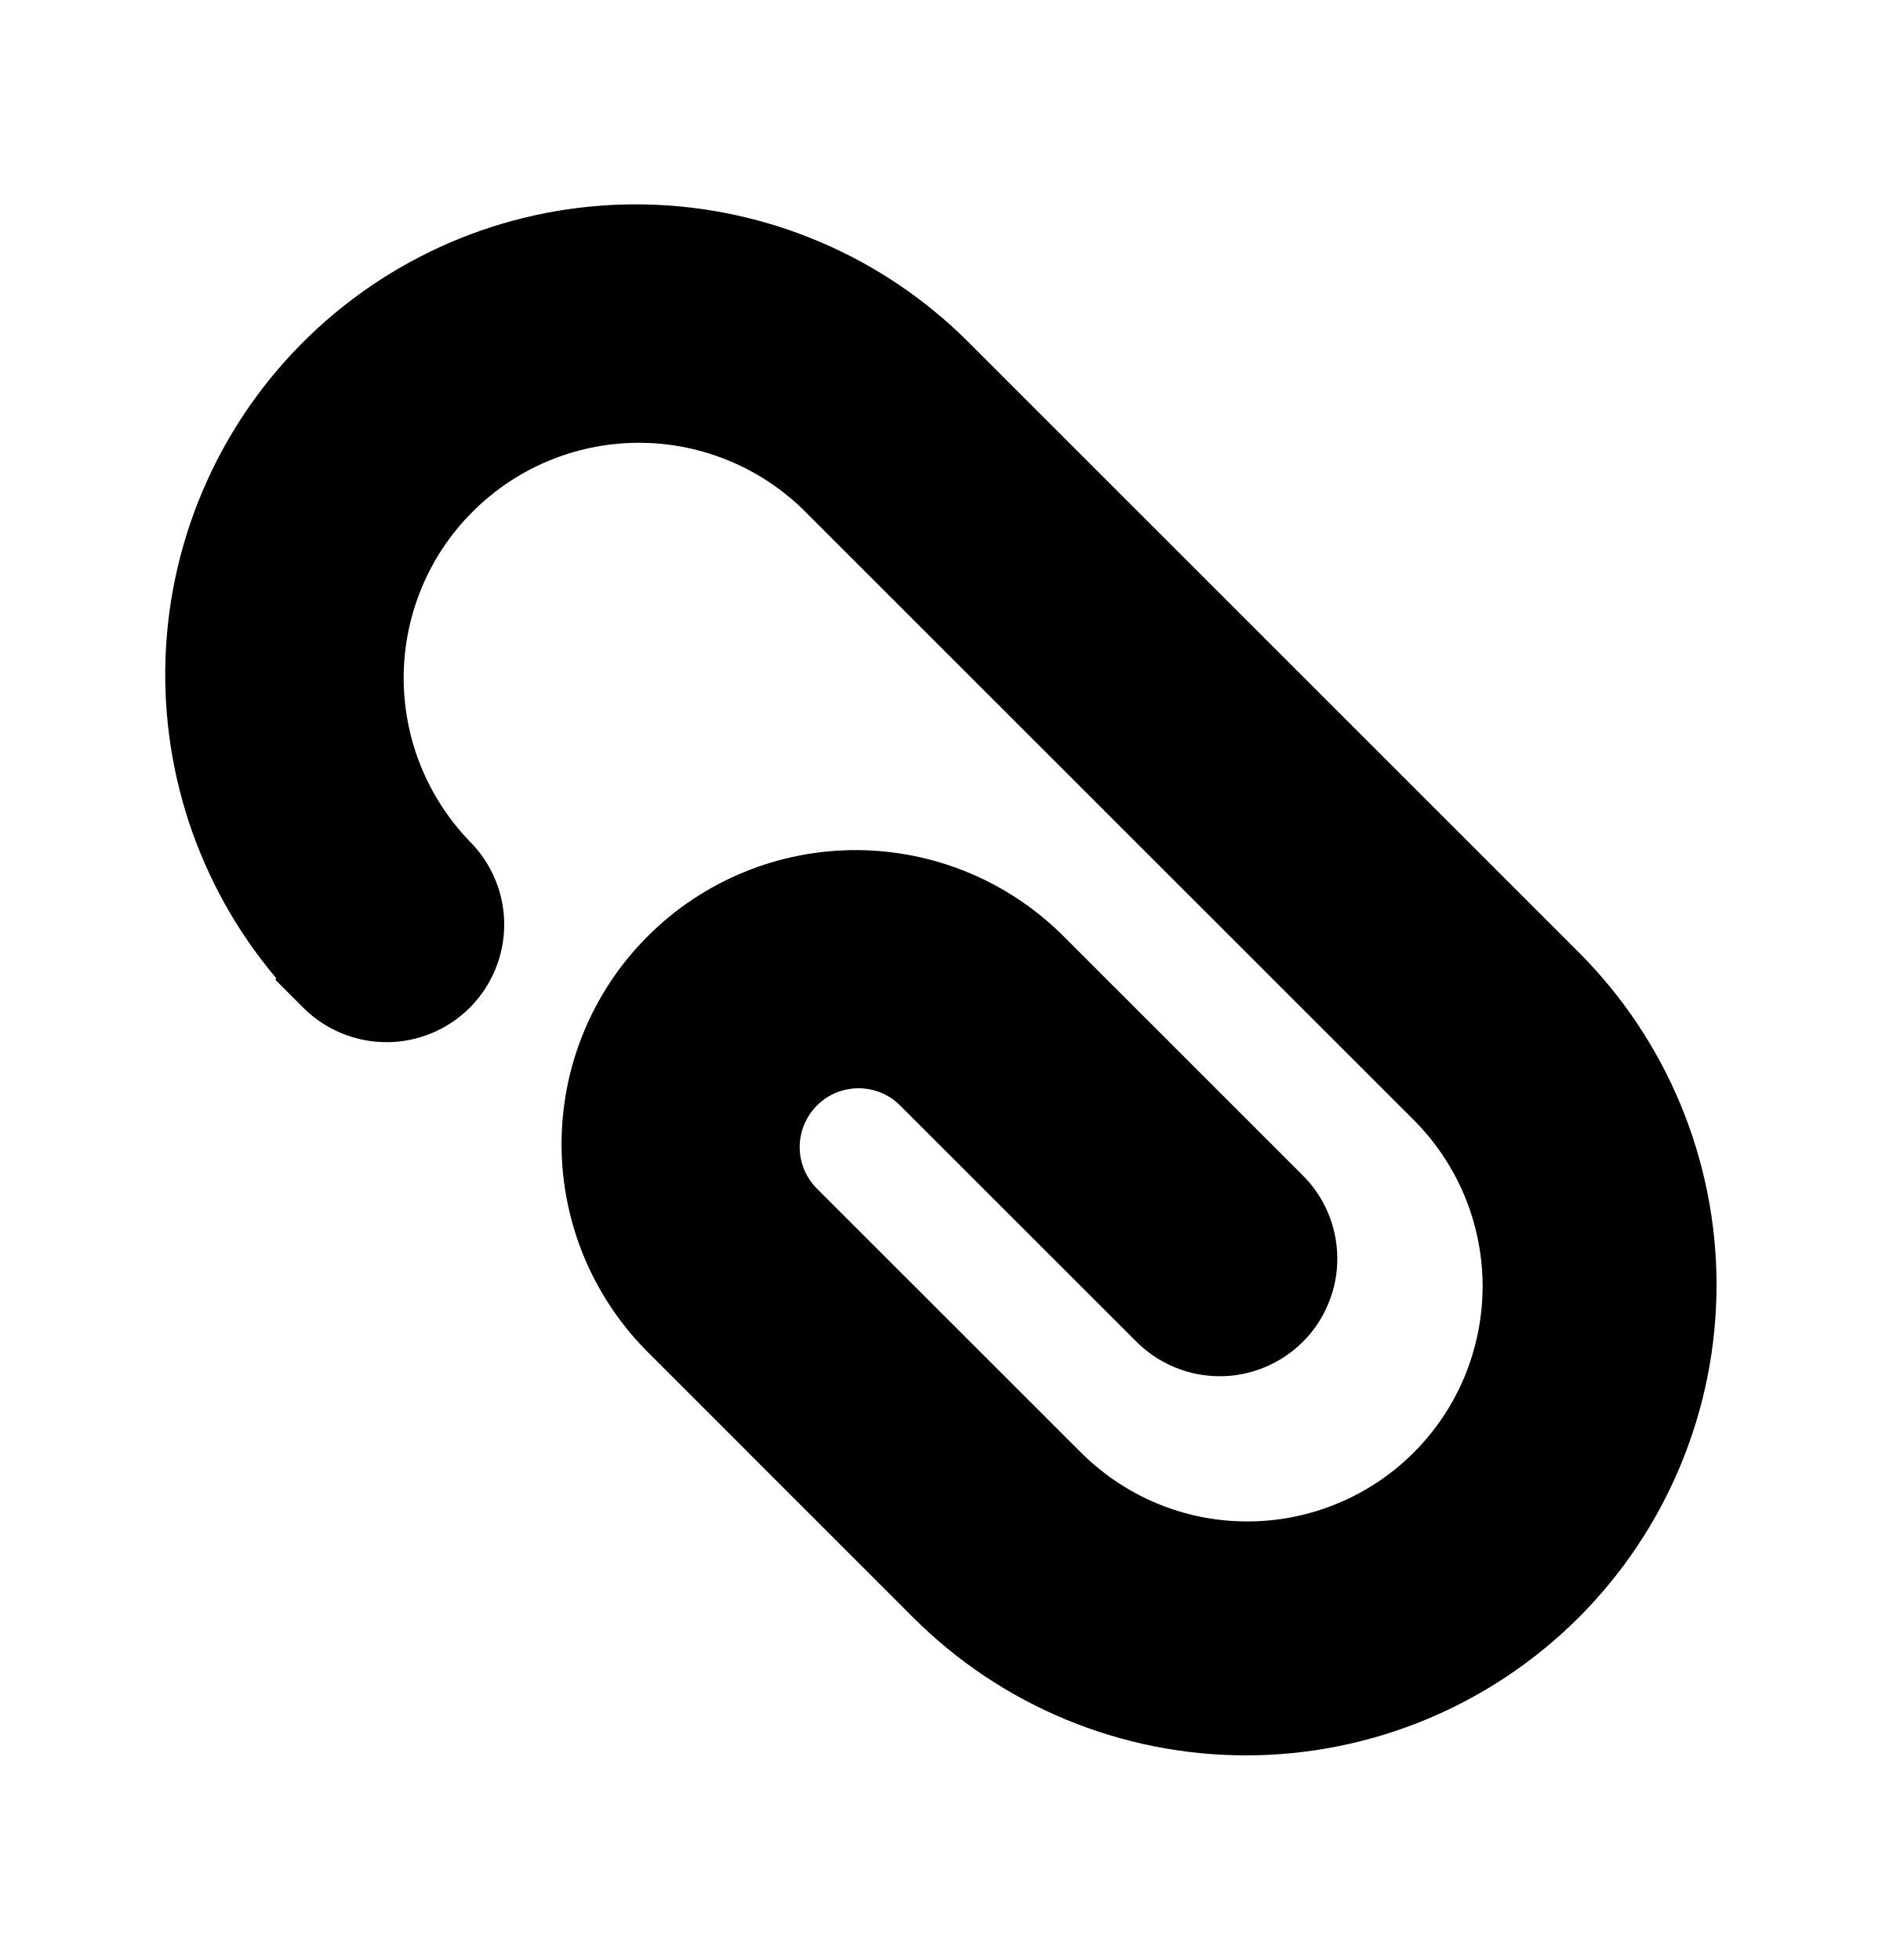
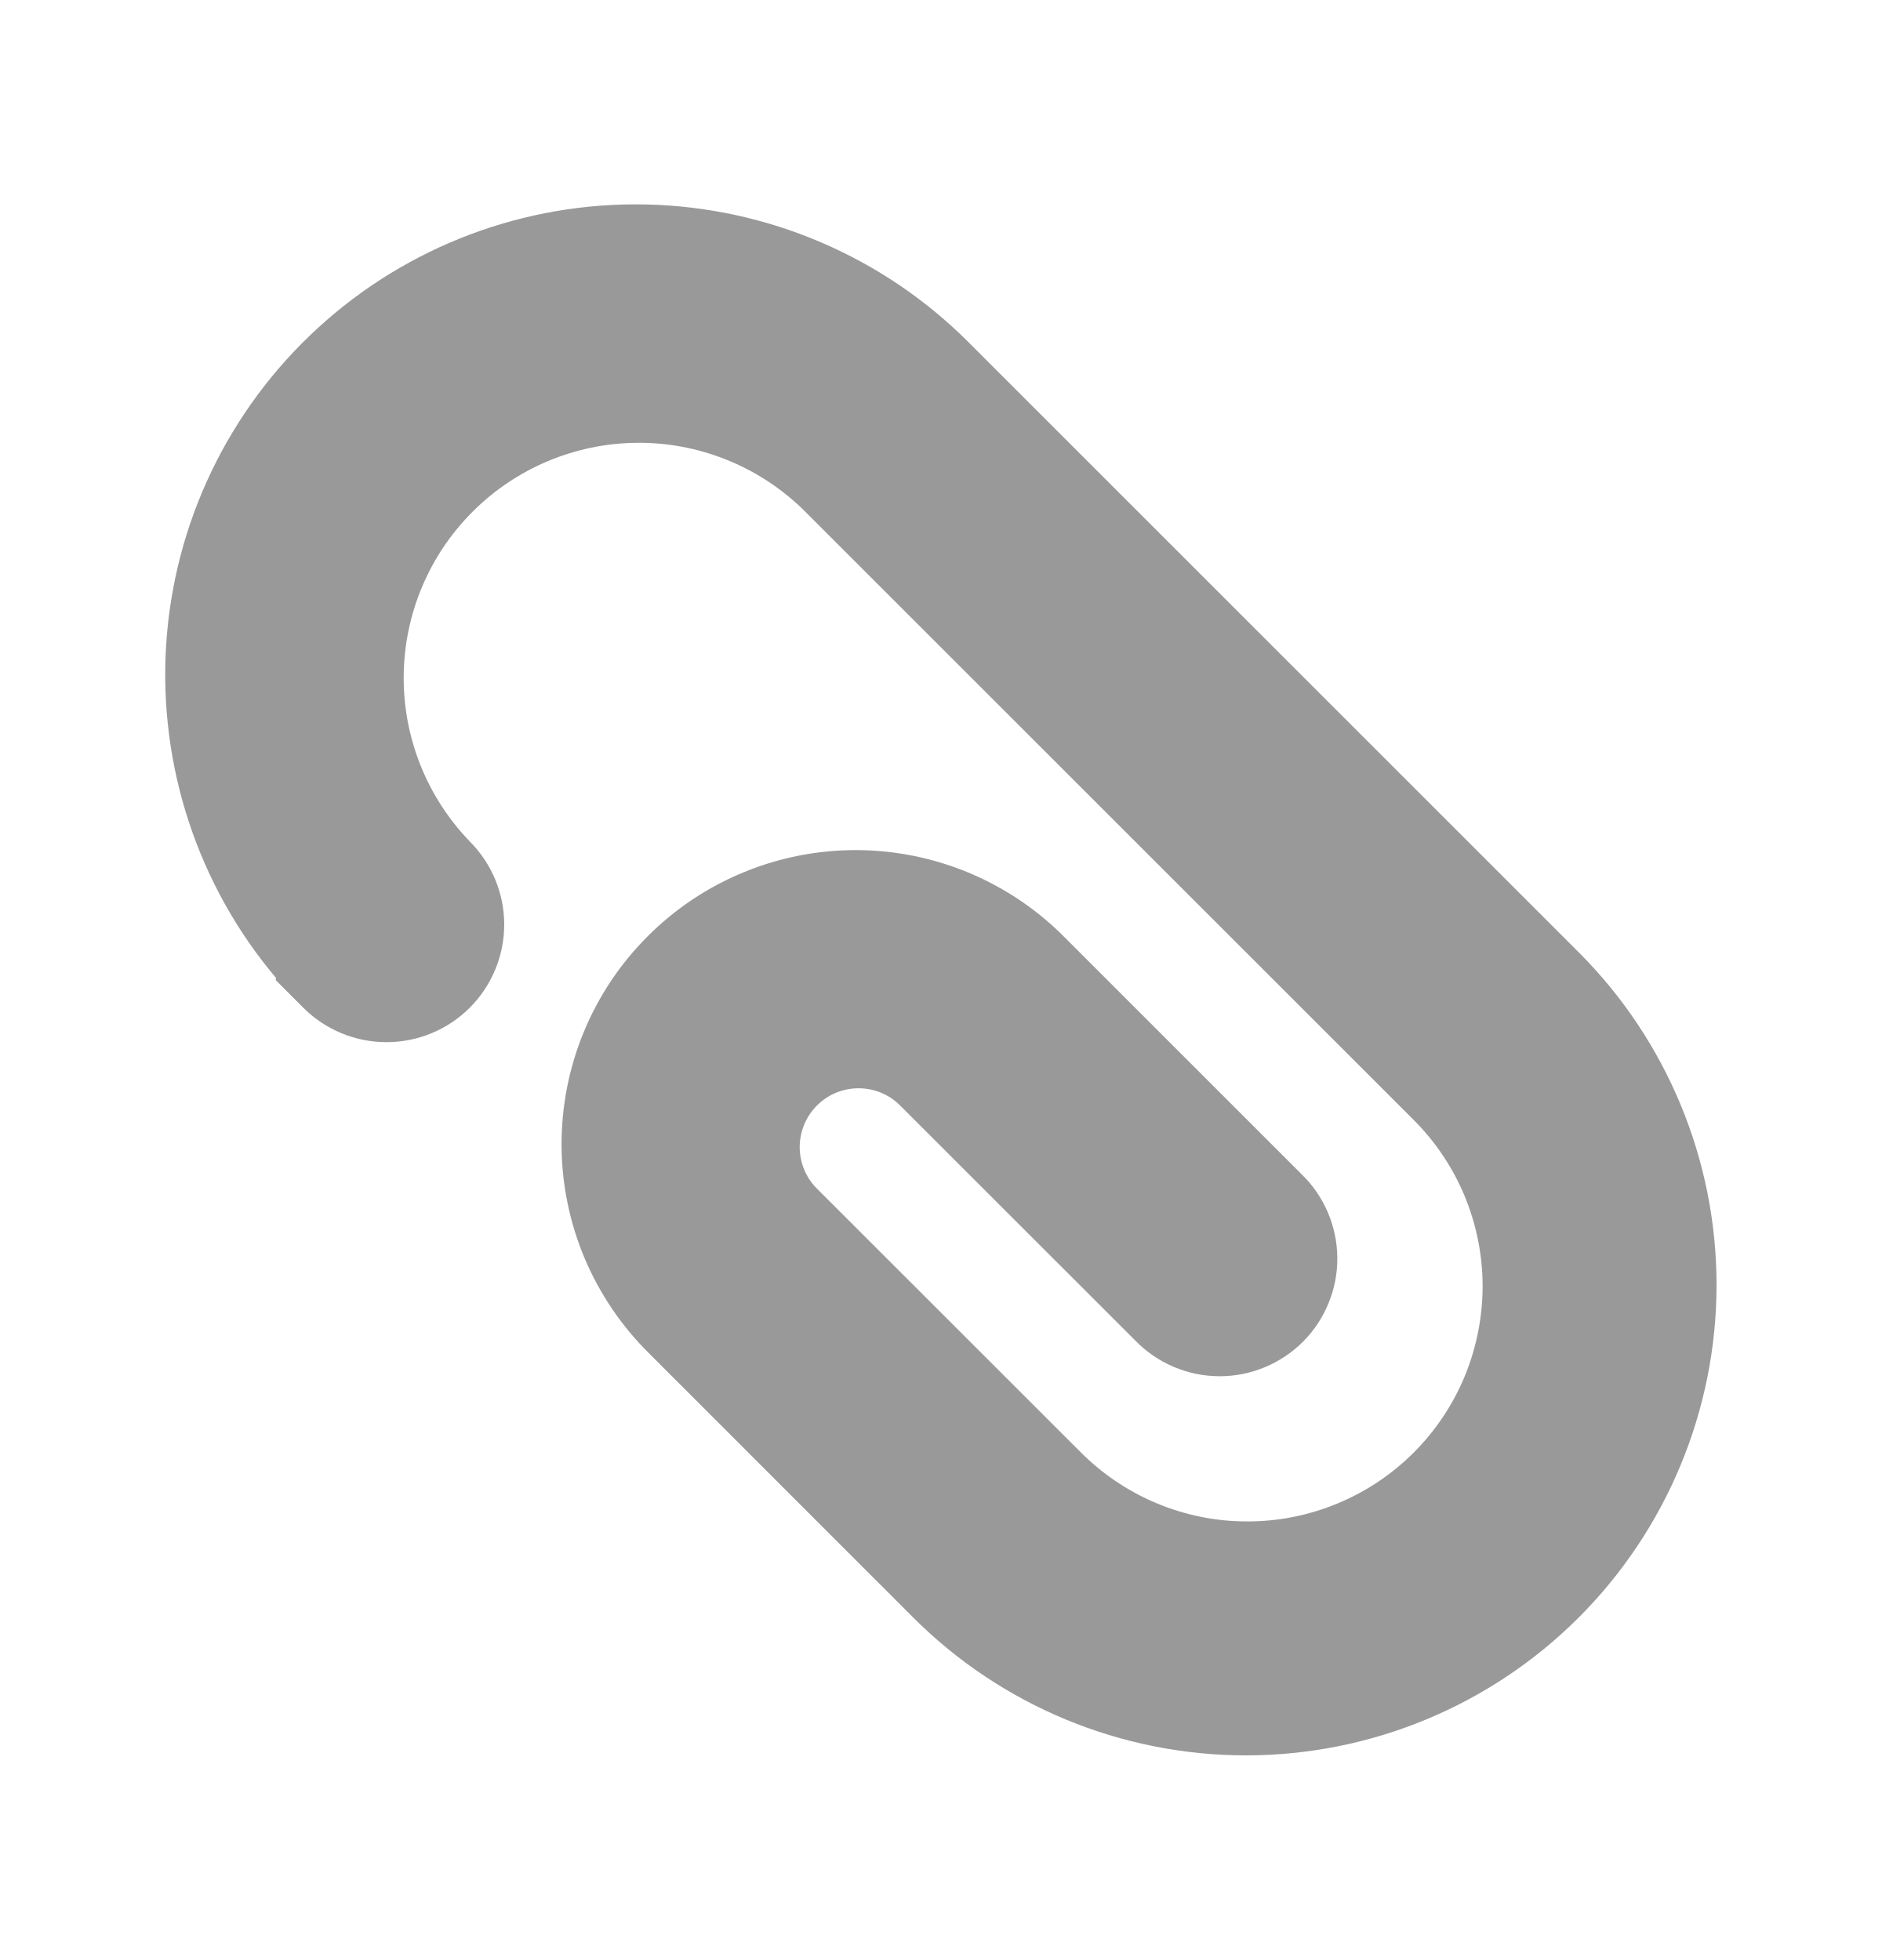
<svg xmlns="http://www.w3.org/2000/svg" width="24" height="25" viewBox="0 0 24 25" fill="none">
-   <path d="M5.99 10.732C5.444 10.166 5.141 9.408 5.148 8.622C5.155 7.835 5.47 7.083 6.027 6.527C6.583 5.97 7.335 5.655 8.122 5.648C8.908 5.641 9.666 5.944 10.232 6.49L18.011 14.268C18.293 14.546 18.518 14.877 18.672 15.242C18.825 15.607 18.905 15.998 18.907 16.394C18.908 16.79 18.831 17.183 18.681 17.549C18.53 17.915 18.308 18.248 18.028 18.528C17.748 18.808 17.415 19.03 17.049 19.18C16.683 19.331 16.29 19.408 15.894 19.406C15.498 19.405 15.107 19.325 14.742 19.171C14.377 19.017 14.046 18.792 13.768 18.51L10.409 15.152C10.272 15.011 10.197 14.821 10.198 14.625C10.2 14.428 10.279 14.24 10.418 14.101C10.557 13.961 10.745 13.883 10.941 13.881C11.138 13.879 11.328 13.954 11.469 14.091L14.475 17.096C14.614 17.239 14.779 17.354 14.962 17.432C15.145 17.511 15.342 17.552 15.541 17.554C15.74 17.556 15.938 17.518 16.122 17.442C16.306 17.367 16.474 17.255 16.615 17.115C16.756 16.974 16.867 16.806 16.942 16.622C17.018 16.438 17.056 16.24 17.054 16.041C17.052 15.842 17.011 15.645 16.932 15.462C16.854 15.279 16.739 15.113 16.596 14.975L13.591 11.97C13.244 11.616 12.831 11.334 12.374 11.14C11.918 10.947 11.427 10.846 10.931 10.843C10.435 10.841 9.944 10.936 9.486 11.125C9.027 11.313 8.61 11.591 8.26 11.942C7.909 12.292 7.631 12.709 7.443 13.167C7.254 13.626 7.159 14.117 7.161 14.613C7.164 15.109 7.265 15.599 7.458 16.056C7.652 16.512 7.934 16.926 8.288 17.273L11.646 20.632C12.771 21.757 14.298 22.39 15.889 22.39C17.48 22.39 19.007 21.757 20.132 20.632C21.257 19.507 21.89 17.98 21.89 16.389C21.89 14.798 21.257 13.271 20.132 12.146L12.354 4.368C11.261 3.272 9.786 2.642 8.239 2.608C6.692 2.574 5.191 3.139 4.051 4.186C2.91 5.232 2.218 6.679 2.119 8.223C2.021 9.768 2.522 11.291 3.52 12.474L3.515 12.5L3.868 12.854C4.149 13.135 4.531 13.293 4.929 13.293C5.327 13.293 5.709 13.135 5.99 12.854C6.271 12.573 6.43 12.191 6.43 11.793C6.43 11.395 6.271 11.013 5.99 10.732Z" fill="currentColor" />
+   <path d="M5.99 10.732C5.444 10.166 5.141 9.408 5.148 8.622C5.155 7.835 5.47 7.083 6.027 6.527C6.583 5.97 7.335 5.655 8.122 5.648C8.908 5.641 9.666 5.944 10.232 6.49L18.011 14.268C18.293 14.546 18.518 14.877 18.672 15.242C18.825 15.607 18.905 15.998 18.907 16.394C18.908 16.79 18.831 17.183 18.681 17.549C18.53 17.915 18.308 18.248 18.028 18.528C17.748 18.808 17.415 19.03 17.049 19.18C16.683 19.331 16.29 19.408 15.894 19.406C15.498 19.405 15.107 19.325 14.742 19.171C14.377 19.017 14.046 18.792 13.768 18.51L10.409 15.152C10.272 15.011 10.197 14.821 10.198 14.625C10.2 14.428 10.279 14.24 10.418 14.101C10.557 13.961 10.745 13.883 10.941 13.881C11.138 13.879 11.328 13.954 11.469 14.091L14.475 17.096C14.614 17.239 14.779 17.354 14.962 17.432C15.145 17.511 15.342 17.552 15.541 17.554C15.74 17.556 15.938 17.518 16.122 17.442C16.306 17.367 16.474 17.255 16.615 17.115C16.756 16.974 16.867 16.806 16.942 16.622C17.018 16.438 17.056 16.24 17.054 16.041C17.052 15.842 17.011 15.645 16.932 15.462C16.854 15.279 16.739 15.113 16.596 14.975L13.591 11.97C13.244 11.616 12.831 11.334 12.374 11.14C11.918 10.947 11.427 10.846 10.931 10.843C10.435 10.841 9.944 10.936 9.486 11.125C9.027 11.313 8.61 11.591 8.26 11.942C7.909 12.292 7.631 12.709 7.443 13.167C7.254 13.626 7.159 14.117 7.161 14.613C7.164 15.109 7.265 15.599 7.458 16.056C7.652 16.512 7.934 16.926 8.288 17.273L11.646 20.632C12.771 21.757 14.298 22.39 15.889 22.39C17.48 22.39 19.007 21.757 20.132 20.632C21.257 19.507 21.89 17.98 21.89 16.389C21.89 14.798 21.257 13.271 20.132 12.146L12.354 4.368C11.261 3.272 9.786 2.642 8.239 2.608C6.692 2.574 5.191 3.139 4.051 4.186C2.91 5.232 2.218 6.679 2.119 8.223C2.021 9.768 2.522 11.291 3.52 12.474L3.515 12.5L3.868 12.854C4.149 13.135 4.531 13.293 4.929 13.293C5.327 13.293 5.709 13.135 5.99 12.854C6.271 12.573 6.43 12.191 6.43 11.793C6.43 11.395 6.271 11.013 5.99 10.732Z" fill="#00000066" />
</svg>
